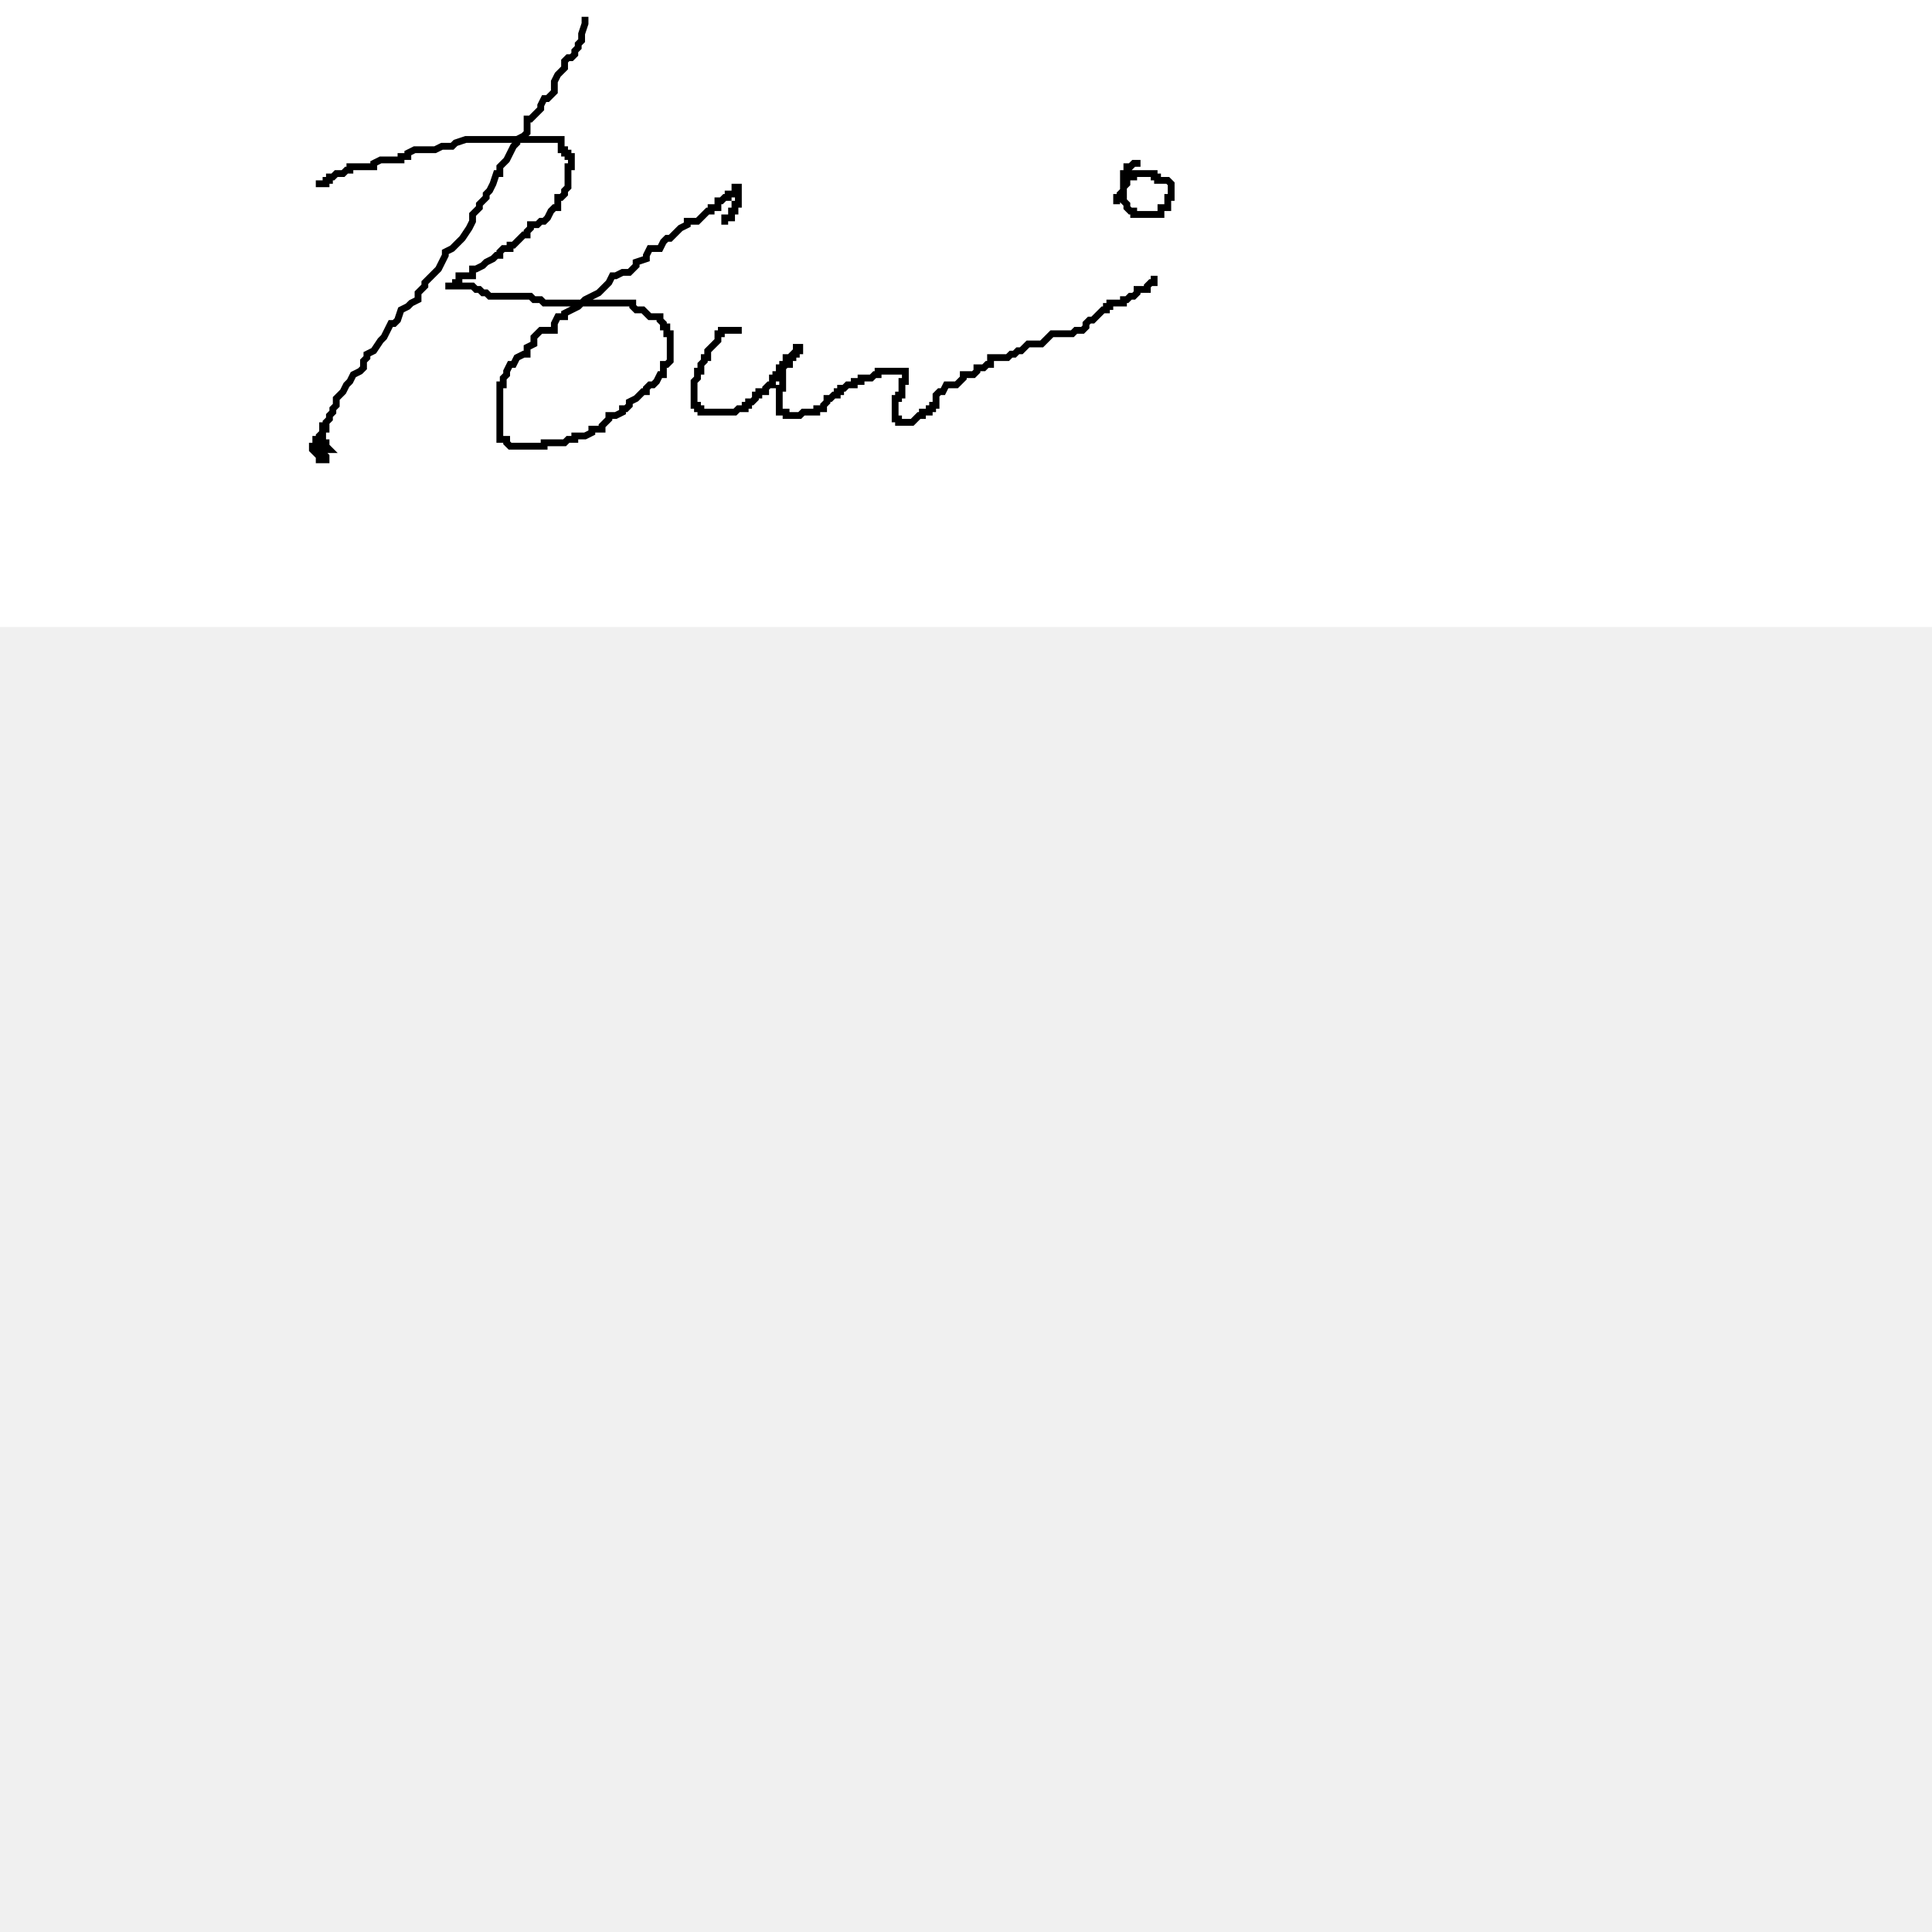
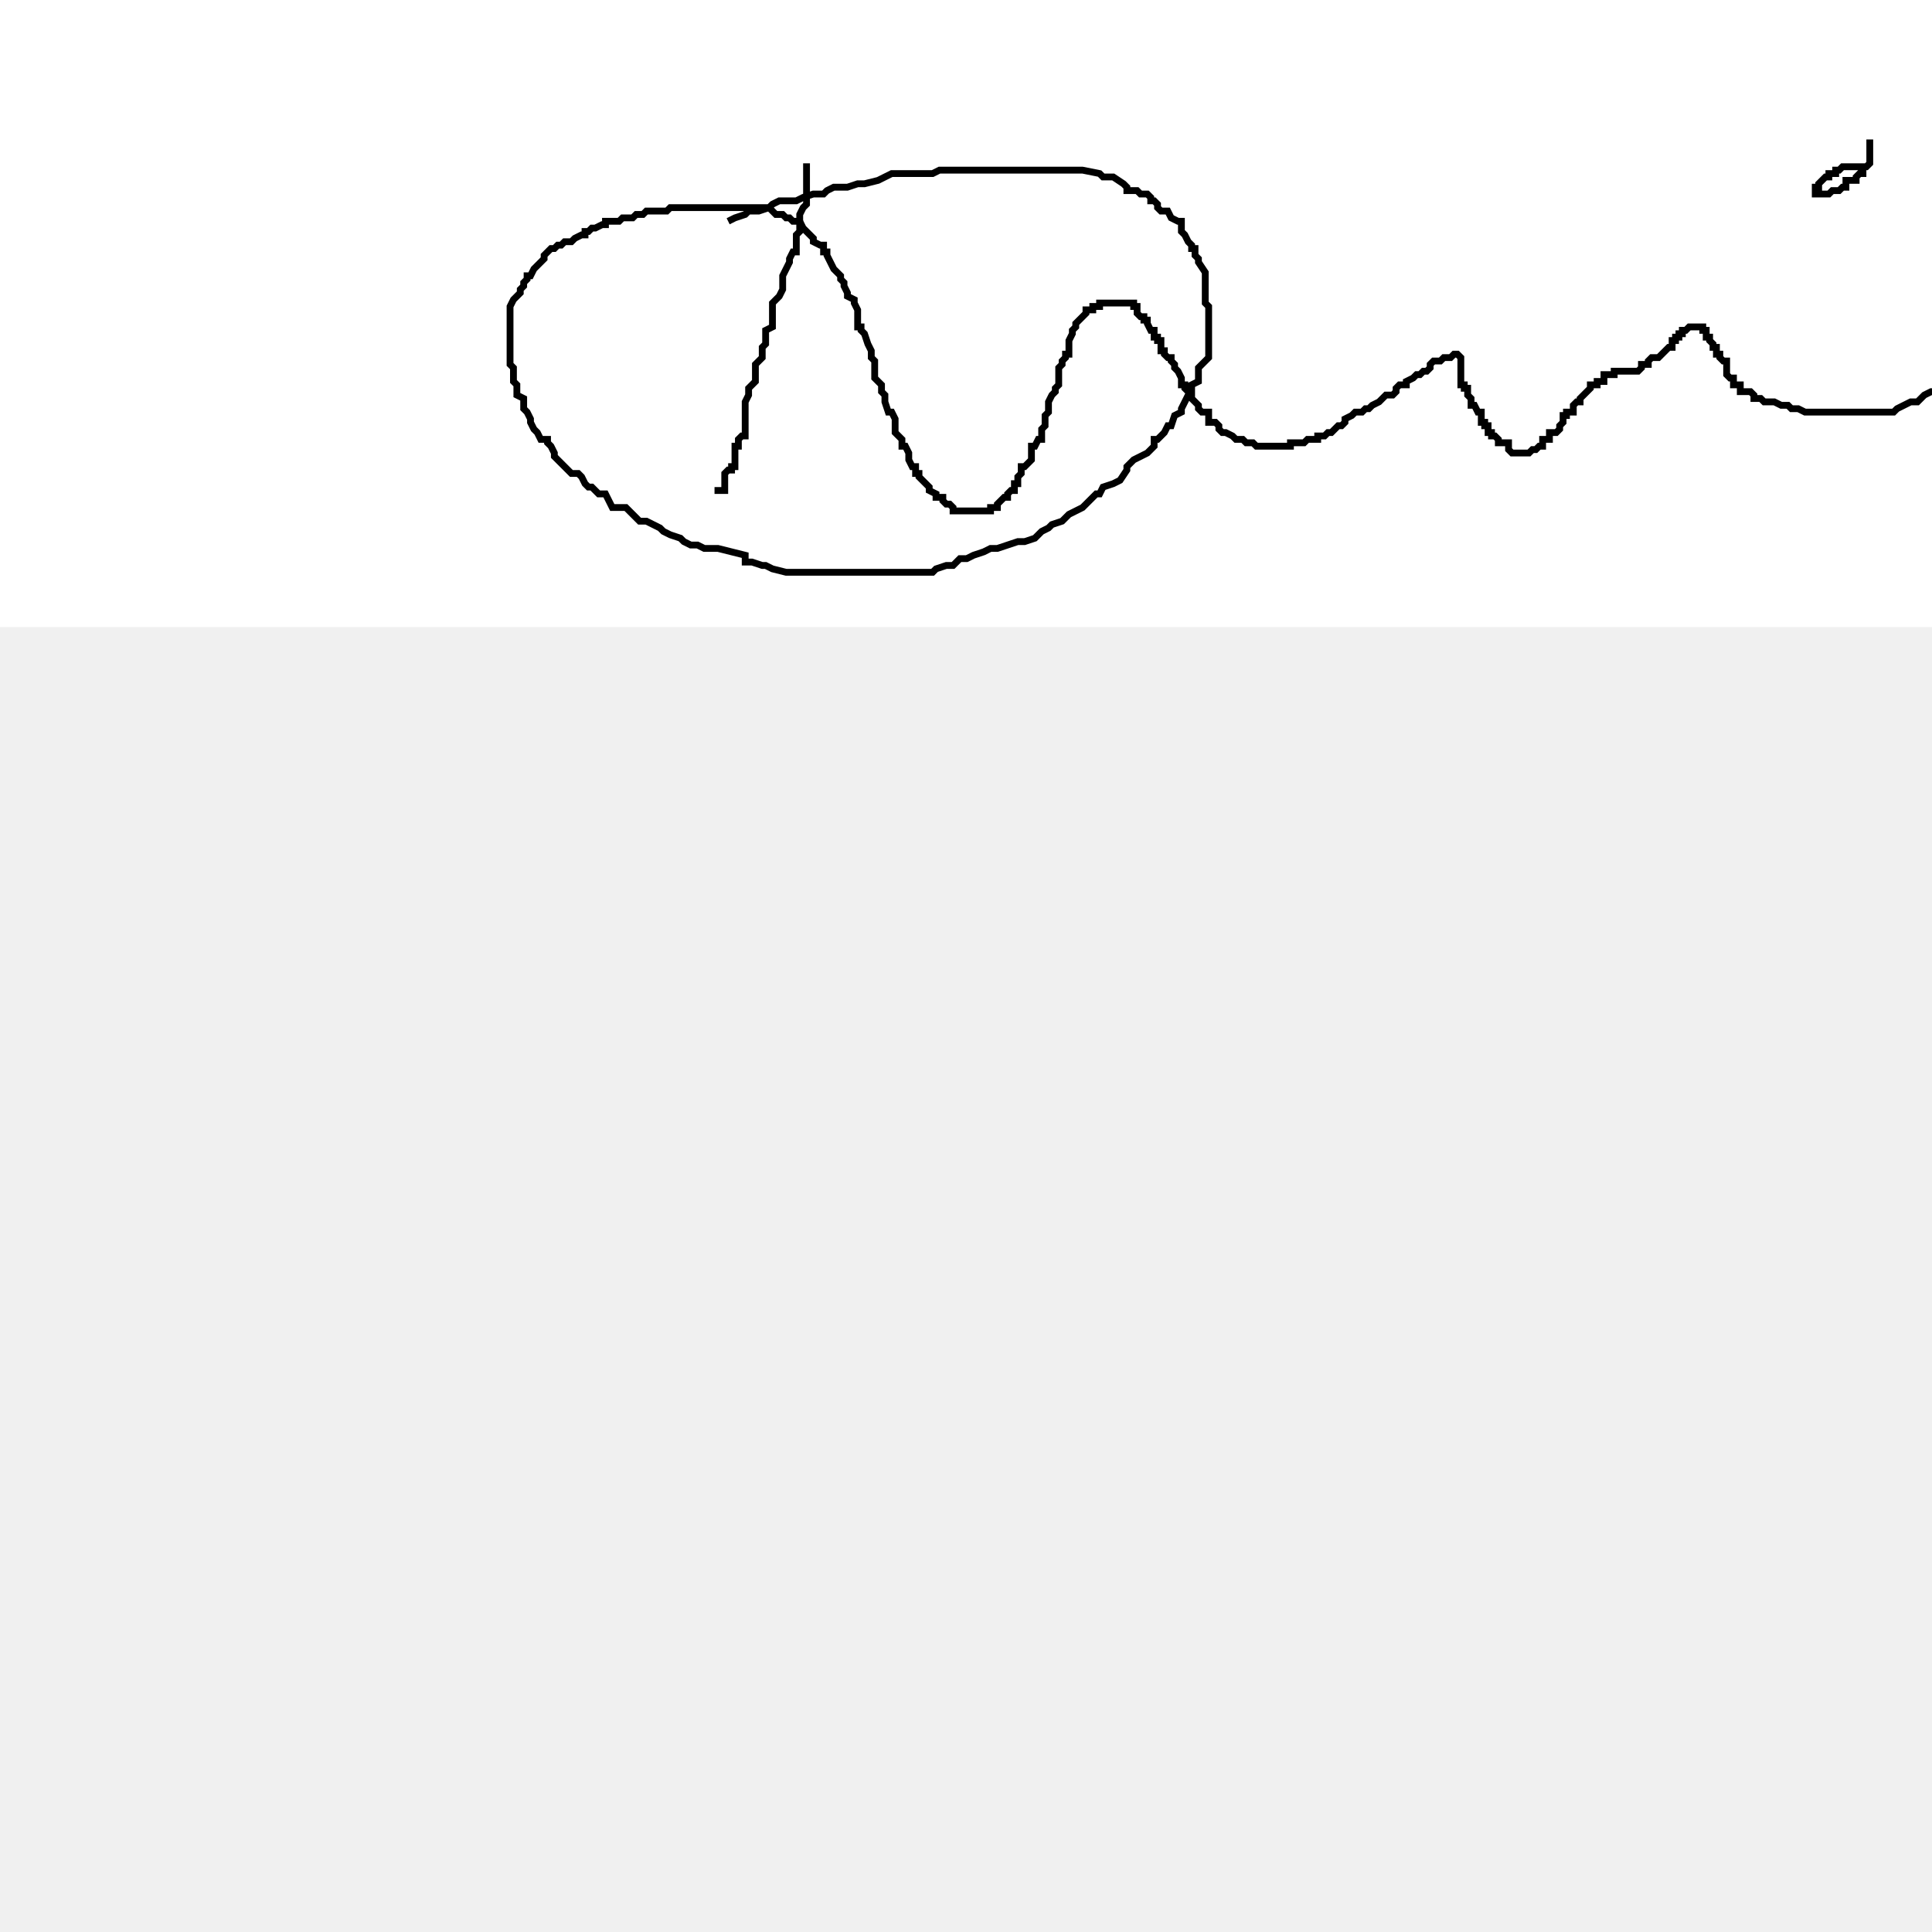
<svg xmlns="http://www.w3.org/2000/svg" width="15cm" height="15cm">
  <g fill="#fff">
    <rect x="0" y="0" width="720" height="184" />
    <g fill="none" stroke="#000" stroke-width="2">
-       <polyline points="171.67,4.93 171.67,5.93 171.67,6.93 170.67,9.93 170.67,10.93 170.67,11.93 169.67,12.93 169.67,13.93 168.67,14.93 168.67,15.93 167.67,16.93 166.67,16.93 165.67,17.93 165.67,18.93 165.67,19.93 163.67,21.93 162.67,23.93 162.67,24.93 162.67,24.93 162.67,26.93 160.67,28.93 159.67,28.93 158.67,30.93 158.67,31.93 157.67,32.93 156.67,33.93 155.67,34.93 154.67,34.93 154.67,36.93 154.67,38.93 153.67,39.93 151.67,40.93 151.67,41.93 150.67,42.93 149.67,44.93 148.67,46.93 147.67,47.93 146.67,48.93 146.67,50.93 145.67,50.93 144.67,53.93 143.67,55.93 142.67,56.93 142.67,57.93 140.67,59.93 140.67,60.93 138.67,62.93 138.67,63.93 138.67,64.93 137.67,66.93 135.67,69.93 134.67,70.93 133.67,71.93 132.67,72.93 130.67,73.93 130.67,74.93 128.67,78.93 127.67,79.93 126.67,80.93 124.67,82.93 124.67,83.93 122.67,85.93 122.67,87.93 120.67,88.93 119.67,89.93 117.67,90.93 116.67,93.93 115.67,94.93 114.67,94.93 113.67,96.93 112.67,98.93 111.67,99.93 109.67,102.93 107.67,103.93 107.67,104.93 106.67,105.93 106.67,107.93 105.67,108.93 103.67,109.93 102.67,111.93 101.67,112.93 100.67,114.93 98.67,116.93 98.67,118.93 97.67,119.93 97.67,120.93 96.67,121.93 96.67,122.93 95.67,123.93 95.67,124.93 95.67,125.93 94.67,125.93 94.67,126.93 93.67,127.93 93.67,128.93 93.67,128.93 92.67,128.93 92.67,129.93 92.67,130.93 91.67,130.93 91.67,131.93 93.67,133.93 93.67,134.93 94.67,134.93 95.67,134.93 95.67,133.93 94.67,132.93 93.67,131.93 94.67,131.93 96.67,131.93 95.67,130.93 95.67,129.93 94.67,129.93 94.67,128.93 94.67,128.93 94.67,127.93 94.67,126.93 94.67,125.93 94.67,124.93 94.67,123.93" />
-       <polyline points="93.67,54.93 93.67,53.93 94.67,53.93 95.67,53.93 95.67,52.93 96.67,52.93 96.67,51.93 97.67,51.93 98.67,50.93 98.67,50.93 99.67,50.93 100.67,50.93 101.67,49.93 102.67,49.93 102.67,48.93 103.67,48.93 104.67,48.93 106.67,48.93 106.67,48.93 106.67,48.93 108.67,48.93 109.67,48.93 109.67,47.93 111.67,46.93 113.67,46.93 114.67,46.93 114.67,46.93 115.67,46.93 117.67,46.93 117.67,45.93 119.67,45.93 119.67,44.93 121.67,43.93 122.67,43.93 123.67,43.93 125.67,43.93 127.67,43.93 129.67,42.93 130.67,42.93 130.67,42.93 132.67,42.93 133.67,41.93 136.67,40.93 137.67,40.93 138.67,40.93 140.67,40.93 143.67,40.93 146.67,40.93 146.67,40.93 148.67,40.93 149.67,40.93 151.67,40.93 152.67,40.93 153.67,40.93 154.67,40.93 154.67,40.93 155.67,40.93 156.67,40.93 157.67,40.93 159.67,40.93 160.67,40.93 162.67,40.93 162.67,40.93 163.67,40.93 164.67,40.93 164.67,40.93 164.67,41.93 164.67,42.93 164.67,43.93 165.67,43.93 165.67,44.93 166.67,44.93 166.67,45.93 167.67,45.93 167.67,46.93 167.67,47.93 167.67,48.93 166.67,48.93 166.67,49.93 166.67,50.93 166.67,51.93 166.67,52.93 166.67,53.93 166.67,54.93 165.67,55.93 165.67,56.93 165.67,56.93 164.67,57.93 163.67,57.93 163.67,58.93 163.67,59.93 163.67,60.93 162.67,60.93 161.67,61.93 160.67,63.93 159.67,64.93 158.67,64.93 158.67,64.93 157.67,65.93 156.67,65.93 155.67,65.93 155.67,66.93 154.67,67.93 154.67,68.93 153.67,68.93 152.67,69.93 151.67,70.93 150.67,71.93 149.67,71.93 149.67,72.93 148.67,72.93 147.67,72.93 146.67,73.93 146.67,73.93 146.67,74.93 145.67,74.93 144.67,75.93 142.67,76.93 141.67,77.93 139.67,78.93 138.67,78.93 138.67,79.93 138.67,80.93 138.67,80.93 136.67,80.93 135.67,80.93 134.67,80.93 134.67,81.93 134.67,82.93 133.67,82.93 133.67,83.93 132.67,83.93 131.67,83.93 130.67,83.93 131.67,83.93 133.67,83.93 134.67,83.93 136.67,83.93 137.67,83.93 138.67,83.93 138.67,83.93 139.67,84.93 140.67,84.93 141.67,85.93 142.67,85.93 143.67,86.93 144.67,86.93 145.67,86.93 146.67,86.93 147.67,86.93 148.67,86.93 149.67,86.93 150.67,86.93 151.67,86.93 152.67,86.93 153.67,86.93 154.67,86.93 155.67,86.93 156.67,87.93 158.67,87.93 159.67,88.93 161.67,88.93 162.67,88.93 162.67,88.93 163.67,88.93 164.67,88.93 165.67,88.93 166.67,88.93 167.67,88.93 169.67,88.93 170.67,88.93 170.67,88.93 171.67,88.93 172.67,88.93 173.67,88.93 174.67,88.93 175.67,88.93 176.67,88.93 177.67,88.93 178.67,88.93 179.67,88.93 180.67,88.93 182.67,88.93 183.67,88.93 185.67,88.93 185.67,89.93 186.67,90.93 187.67,90.93 188.67,90.93 189.67,91.93 190.67,92.93 192.67,92.93 193.67,92.93 193.67,93.93 194.67,94.93 194.67,95.93 195.67,95.93 195.67,96.93 195.67,97.93 196.67,97.93 196.67,98.93 196.67,99.93 196.67,100.93 196.67,101.93 196.67,102.93 196.67,103.93 196.67,104.93 196.67,105.93 195.67,106.93 194.67,106.93 194.67,107.93 194.67,109.93 193.67,109.93 192.67,111.93 191.67,112.93 190.67,112.93 189.67,113.93 189.67,114.93 188.67,114.93 187.67,115.93 186.67,116.93 186.67,116.93 184.67,117.93 184.67,118.93 183.67,119.93 182.67,119.93 182.67,120.93 180.67,121.93 179.67,121.93 178.67,121.93 178.67,122.93 176.67,124.93 176.67,125.93 174.67,125.93 173.67,125.93 173.67,126.93 171.67,127.93 170.67,127.93 170.67,127.93 169.67,127.93 168.67,127.93 168.67,128.93 166.67,128.93 166.67,128.93 165.67,129.93 164.67,129.93 163.67,129.93 162.67,129.93 162.67,129.93 160.67,129.93 159.67,129.93 159.67,130.93 158.67,130.93 157.67,130.93 156.67,130.93 155.67,130.93 154.67,130.93 154.67,130.93 153.67,130.93 152.67,130.93 151.67,130.93 150.67,130.93 149.67,130.93 148.67,129.93 148.67,128.93 147.67,128.93 146.67,128.93 146.67,127.93 146.67,126.93 146.67,126.93 146.67,125.93 146.67,124.93 146.67,123.93 146.67,122.93 146.67,121.93 146.67,120.93 146.67,120.93 146.67,119.93 146.67,118.93 146.67,117.93 146.67,116.93 146.67,115.93 146.67,114.93 146.67,113.93 146.67,112.93 147.67,112.93 147.67,111.93 147.67,110.93 148.67,109.93 148.67,108.93 149.67,106.93 150.67,106.93 151.67,104.93 153.67,103.93 154.67,103.93 154.67,102.93 154.67,101.93 156.67,100.93 156.67,98.93 158.67,96.93 160.67,96.93 162.67,96.93 162.67,94.93 163.67,92.93 165.67,92.93 165.67,91.93 167.67,90.93 169.67,89.93 170.67,88.93 171.67,87.93 173.67,86.93 175.67,85.93 177.67,83.93 178.67,82.93 179.67,80.93 180.67,80.93 182.67,79.93 184.67,79.93 185.67,78.93 186.67,77.93 186.67,76.93 189.67,75.93 189.67,74.93 190.67,72.93 192.67,72.93 193.67,72.93 194.67,70.93 195.67,69.93 196.67,69.93 197.67,68.93 198.67,67.93 199.67,66.93 201.67,65.93 201.67,64.93 202.67,64.93 204.67,64.93 205.67,63.93 206.67,62.93 207.67,61.93 208.67,61.93 208.67,60.93 210.67,60.93 210.67,58.93 211.67,58.93 212.67,57.93 213.67,57.93 213.67,56.93 214.67,56.93 215.67,56.93 215.67,55.93 215.67,54.93 216.67,54.93 216.67,55.93 216.67,56.93 216.67,56.93 216.67,57.93 216.67,58.93 216.67,59.93 215.67,59.93 215.67,60.93 215.67,61.93 214.67,61.93 214.67,62.93 214.67,63.93 213.67,63.93 212.67,63.93 212.67,64.93 211.67,64.93" />
-       <polyline points="217.67,96.93 216.67,96.93 215.67,96.93 214.67,96.93 213.67,96.93 212.67,96.93 211.67,96.93 211.67,97.93 210.67,97.93 210.67,98.93 210.67,99.93 209.67,100.93 208.67,101.93 207.67,102.93 207.67,103.93 207.67,104.93 206.67,104.93 206.67,104.93 206.67,105.93 205.67,106.93 205.67,107.93 205.67,108.93 204.67,108.93 204.67,110.93 203.67,111.93 203.67,112.93 203.67,112.93 203.67,113.93 203.67,114.93 203.67,115.93 203.67,116.93 203.67,117.93 203.67,118.93 204.67,118.93 204.67,119.93 205.67,119.93 205.67,120.93 206.67,120.93 207.67,120.93 208.67,120.93 209.67,120.93 210.67,120.93 210.67,120.93 211.67,120.93 212.67,120.93 213.67,120.93 214.67,120.93 215.67,120.93 216.67,119.93 217.67,119.93 218.67,119.93 218.67,119.93 218.67,118.93 219.67,118.93 219.67,117.93 220.67,117.93 221.67,116.93 221.67,115.93 222.67,115.93 222.67,114.93 223.67,114.93 224.67,114.93 224.67,113.93 225.67,112.93 226.67,112.93 226.67,111.93 226.67,111.93 226.67,110.93 227.67,110.93 227.67,109.93 228.67,109.93 228.67,108.93 228.67,107.93 229.67,107.93 229.67,106.93 230.67,106.93 230.67,105.93 230.67,104.93 231.67,104.93 231.67,104.93 232.67,103.93 233.67,103.93 233.67,102.93 233.67,101.93 234.67,101.93 234.67,102.93 233.67,102.93 232.67,103.93 232.67,104.93 231.67,104.93 231.67,104.93 231.67,105.93 231.67,106.93 230.67,106.93 229.67,107.93 229.67,108.93 229.67,109.93 229.67,110.93 229.67,111.93 229.67,112.93 229.67,112.93 229.67,113.93 228.67,113.93 228.67,114.93 228.67,115.93 228.67,116.93 228.67,117.93 228.67,118.93 228.67,119.93 228.67,120.93 228.67,120.93 229.67,120.93 230.67,120.93 230.67,121.93 231.67,121.93 232.67,121.93 233.67,121.93 234.67,121.93 234.67,121.93 235.67,120.93 236.67,120.93 237.67,120.93 237.67,120.93 238.67,120.93 239.67,120.93 239.67,119.93 240.67,119.93 241.67,119.93 241.67,118.93 242.67,117.93 242.67,117.93 242.67,116.93 243.67,116.93 244.67,115.93 245.67,115.93 245.67,114.93 246.67,114.93 246.67,113.93 247.67,113.93 248.67,112.93 249.67,112.93 250.67,112.93 250.67,112.93 250.67,111.93 251.67,111.93 252.67,111.93 252.67,110.93 253.67,110.93 254.67,110.93 255.67,110.93 256.67,109.93 257.67,109.93 257.67,108.93 258.67,108.93 258.67,108.93 259.67,108.93 260.67,108.93 261.67,108.93 262.67,108.93 263.67,108.93 264.67,108.93 265.67,108.93 265.67,109.93 265.67,110.93 265.67,111.93 264.67,111.93 264.67,112.93 264.67,112.93 264.67,113.93 264.67,114.93 264.67,115.93 263.67,115.93 263.67,116.93 262.67,116.93 262.67,117.93 262.67,118.93 262.67,119.93 262.67,120.93 262.67,120.93 262.67,121.93 262.67,122.93 263.67,122.93 263.67,123.93 264.67,123.93 265.67,123.93 266.67,123.93 266.67,123.93 267.67,123.93 268.67,122.93 269.67,121.93 270.67,121.93 270.67,120.93 271.67,120.93 271.67,120.93 272.67,120.93 272.67,119.93 273.67,119.93 273.67,118.93 274.67,118.93 274.67,117.93 274.67,116.93 274.67,116.93 274.67,115.93 275.67,114.93 276.67,114.93 277.67,112.93 278.67,112.93 279.67,112.93 280.67,112.93 281.67,111.93 282.67,110.93 282.67,109.93 283.67,109.93 284.67,109.93 285.67,109.93 286.67,108.93 286.67,107.93 287.67,107.93 288.67,107.93 289.67,106.93 290.67,106.93 290.67,105.93 290.67,104.93 291.67,104.93 292.67,104.93 293.67,104.93 294.67,104.93 295.67,104.93 296.67,103.93 297.67,103.93 298.67,102.93 298.67,102.93 299.67,102.93 300.67,101.93 301.67,100.93 302.67,100.93 303.67,100.93 304.67,100.93 305.67,100.93 306.67,99.93 306.67,99.93 307.67,98.93 308.67,97.93 309.67,97.93 310.67,97.93 311.67,97.93 312.67,97.93 313.67,97.93 314.67,97.93 314.67,97.93 315.67,96.93 316.67,96.93 317.67,96.93 318.67,95.93 318.67,94.93 319.67,93.93 320.67,93.93 321.67,92.93 322.67,91.93 322.67,91.93 323.67,90.93 324.67,90.93 324.67,89.93 325.67,89.93 325.67,88.93 326.67,88.93 327.67,88.93 328.67,88.93 329.67,88.93 329.67,87.93 330.67,87.93 330.67,87.93 331.67,86.93 332.67,86.93 333.67,85.93 333.67,84.93 334.67,84.93 335.67,84.93 336.67,84.93 336.67,83.93 337.67,82.93 338.67,82.93 338.67,81.93 338.67,80.93 338.67,80.93" />
-       <polyline points="334.67,47.93 333.67,47.93 332.67,47.93 331.67,48.93 330.67,48.93 330.67,48.93 330.67,49.93 330.67,50.93 329.67,50.93 329.67,51.93 329.67,52.93 329.67,53.93 329.67,54.93 329.67,55.93 329.67,56.93 329.67,56.93 329.67,57.93 329.67,58.93 330.67,59.93 330.67,59.93 330.67,60.93 331.67,61.93 332.67,61.93 332.67,62.93 333.67,62.93 334.67,62.93 335.67,62.93 336.67,62.93 337.67,62.93 338.67,62.93 338.67,62.93 339.67,62.93 340.67,62.93 340.67,61.93 340.67,60.93 341.67,60.93 342.67,60.93 342.67,59.93 342.67,58.93 342.67,57.93 343.67,57.93 343.67,56.93 343.67,56.93 343.67,55.93 343.67,54.93 343.67,53.93 342.67,52.93 341.67,52.93 340.67,52.93 339.67,52.93 339.67,51.93 338.67,51.93 338.67,50.93 338.67,50.93 337.67,50.93 336.67,50.93 335.67,50.93 334.67,50.93 333.67,50.93 332.67,50.93 332.67,51.93 331.67,51.93 330.67,51.93 330.67,52.93 330.67,52.93 330.67,53.93 329.67,54.93 329.67,55.93 328.67,56.93 328.67,56.93 328.67,57.93 327.67,57.93 327.67,58.93 326.67,58.93" />
+       <polyline points="236.67,47.93 236.67,48.93 236.67,50.93 236.67,51.93 236.67,53.93 236.67,54.93 236.67,55.93 236.67,56.93 236.67,56.93 236.67,57.93 236.67,58.93 236.67,59.93 235.67,60.93 234.67,62.93 234.67,63.93 234.67,64.93 234.67,64.93 234.67,65.93 234.67,66.93 234.67,67.93 233.67,68.93 233.67,70.93 233.67,72.93 233.67,73.93 232.67,73.93 231.67,75.93 231.67,76.93 230.67,78.93 229.67,80.93 229.67,80.93 229.67,82.93 229.67,84.93 228.67,86.93 227.67,87.93 226.67,88.93 226.67,90.93 226.67,92.93 226.67,95.93 224.67,96.93 224.67,97.93 224.67,98.93 224.67,100.93 223.67,101.93 223.67,103.93 223.67,104.93 221.67,106.93 221.67,107.93 221.67,110.93 221.67,111.93 220.67,112.93 219.67,113.93 219.67,115.93 218.67,117.93 218.67,118.93 218.67,120.93 218.67,121.93 218.67,123.93 218.67,124.93 218.67,126.93 218.67,127.93 217.67,127.93 216.67,128.93 216.67,130.93 215.67,130.93 215.67,132.93 215.67,133.93 215.67,134.93 215.67,135.93 215.67,136.93 214.67,136.93 214.67,137.93 213.67,137.93 212.67,138.93 212.67,139.93 212.67,140.93 212.67,141.93 212.67,142.93 212.67,143.93 211.67,143.93 210.67,143.93 210.67,144.93 210.67,144.93" />
+       <polyline points="213.67,64.93 215.67,63.93 218.67,62.93 219.67,61.93 222.67,61.93 225.67,60.93 226.67,59.93 228.67,58.93 231.67,58.93 233.67,58.93 235.67,57.93 238.67,56.93 241.67,56.93 242.67,55.93 244.67,54.93 248.67,54.93 251.67,53.93 253.67,53.93 257.67,52.93 259.67,51.93 261.67,50.93 263.67,50.93 266.67,50.93 268.67,50.93 270.67,50.93 273.67,50.93 275.67,49.93 276.67,49.93 277.67,49.93 280.67,49.93 282.67,49.93 285.67,49.93 287.67,49.93 290.67,49.93 292.67,49.93 293.67,49.93 296.67,49.93 298.67,49.93 300.67,49.93 303.67,49.93 305.67,49.93 306.67,49.93 307.67,49.93 310.67,49.93 312.67,49.93 314.67,49.93 315.67,49.93 317.67,49.93 322.67,50.93 323.67,51.93 325.67,51.93 326.67,51.93 329.67,53.93 330.67,54.93 330.67,55.93 332.67,55.93 333.67,55.93 334.67,56.93 336.67,56.93 337.67,57.93 337.67,58.93 338.67,58.93 339.67,59.93 339.67,60.93 340.67,61.93 342.67,61.93 343.67,63.93 345.67,64.93 345.67,64.93 346.67,64.93 346.67,66.93 346.67,67.93 347.67,68.93 348.67,70.93 349.67,71.93 349.67,72.93 350.67,72.93 350.67,73.93 350.67,74.93 351.67,75.93 351.67,76.93 353.67,79.93 353.67,80.93 353.67,80.93 353.67,81.93 353.67,83.93 353.67,84.93 353.67,85.93 353.67,86.93 353.67,87.93 353.67,88.93 354.67,89.93 354.67,90.93 354.67,93.93 354.67,95.93 354.67,96.93 354.67,96.93 354.67,98.93 354.67,99.93 354.67,101.93 354.67,104.93 354.67,104.93 353.67,105.93 351.67,107.93 351.67,108.93 351.67,110.93 351.67,111.93 349.67,112.93 349.67,114.93 348.67,115.93 347.67,117.93 346.67,119.93 346.67,120.93 344.67,121.93 343.67,124.93 342.67,124.93 341.67,126.93 339.67,128.93 338.67,128.93 338.67,130.93 336.67,132.93 334.67,133.93 332.67,134.93 330.67,136.93 330.67,137.93 328.67,140.93 326.67,141.93 323.67,142.93 322.67,144.93 321.67,144.93 319.67,146.93 317.67,148.93 315.67,149.93 313.67,150.93 311.67,152.93 308.67,153.93 307.67,154.93 305.67,155.93 303.67,157.93 300.67,158.93 298.67,158.93 295.67,159.93 292.67,160.93 290.67,160.93 288.67,161.93 285.67,162.93 283.67,163.93 281.67,163.93 279.67,165.93 277.67,165.93 274.67,166.93 273.67,167.93 271.67,167.93 268.67,167.93 267.67,167.93 265.67,167.93 262.67,167.93 261.67,167.93 258.67,167.93 256.67,167.93 255.67,167.93 252.67,167.93 250.67,167.93 249.67,167.93 246.67,167.93 242.67,167.93 242.67,167.93 240.67,167.93 237.67,167.93 234.67,167.93 232.67,167.93 230.67,167.93 226.67,166.93 224.67,165.93 223.67,165.93 220.67,164.93 218.67,164.93 218.67,162.93 214.67,161.93 210.67,160.93 208.67,160.93 206.67,160.93 204.67,159.93 202.67,159.93 200.67,158.93 199.67,157.93 196.67,156.93 194.67,155.93 193.67,154.93 189.67,152.93 187.67,152.93 186.67,151.93 183.67,148.93 182.67,148.93 180.67,148.93 179.67,148.93 178.67,146.93 177.67,144.93 175.67,144.93 173.67,142.93 172.67,142.93 171.67,141.93 170.67,139.93 169.67,138.93 167.67,138.93 165.67,136.93 164.67,135.93 163.67,134.93 162.67,133.93 162.67,132.93 161.67,130.93 160.67,129.93 160.67,128.93 158.67,128.93 157.67,126.93 156.67,125.93 155.67,123.93 155.67,122.93 154.67,120.93 154.67,120.93 153.67,119.93 153.67,118.93 153.67,116.93 151.67,115.93 151.67,113.93 151.67,112.93 151.67,112.93 150.67,111.93 150.67,110.93 150.67,108.93 150.67,107.93 149.67,106.93 149.67,104.93 149.67,104.93 149.67,102.93 149.67,100.93 149.67,99.93 149.67,98.93 149.67,96.93 149.67,96.93 149.67,95.93 149.67,93.93 149.67,92.93 149.67,91.93 149.67,90.93 149.67,89.93 150.67,87.93 151.67,86.93 152.67,85.93 152.67,84.93 153.67,83.93 153.67,82.93 154.67,81.93 154.67,80.93 155.67,80.93 156.67,78.93 157.67,77.93 159.67,75.93 159.67,74.93 161.67,72.93 162.67,72.93 162.67,72.93 163.67,71.93 164.67,71.93 165.67,70.93 167.67,70.93 168.67,69.93 170.67,68.93 171.67,68.93 171.67,67.93 172.67,67.93 173.67,66.93 174.67,66.93 176.67,65.93 177.67,65.93 177.67,64.93 178.67,64.93 179.67,64.93 180.67,64.93 181.67,64.93 182.67,63.93 184.67,63.93 185.67,63.93 186.67,62.93 186.67,62.93 188.67,62.93 189.67,61.93 191.67,61.93 193.67,61.93 194.67,61.93 195.67,61.93 196.67,60.93 198.67,60.93 201.67,60.93 202.67,60.93 203.67,60.93 204.67,60.93 206.67,60.93 207.67,60.93 209.67,60.93 210.67,60.93 211.67,60.93 212.67,60.93 214.67,60.93 215.67,60.93 217.67,60.93 218.67,60.93 218.67,60.93 219.67,60.93 220.67,60.93 222.67,60.93 223.67,60.93 225.67,60.93 226.67,61.93 227.67,62.93 228.67,62.93 229.67,62.93 230.67,63.93 231.67,63.93 232.67,64.93 234.67,64.93 235.67,66.93 236.67,67.93 237.67,68.93 238.67,69.93 238.67,70.93 240.67,71.93 241.67,71.93 241.67,72.93 241.67,73.93 242.67,73.93 242.67,74.93 243.67,76.93 244.67,78.93 245.67,79.93 246.67,80.93 246.67,81.93 247.67,82.93 247.67,83.93 248.67,85.93 248.67,86.93 250.67,87.93 250.67,88.93 251.67,90.93 251.67,91.93 251.67,93.93 251.67,95.93 252.67,95.93 252.67,96.93 253.67,97.93 254.67,100.93 255.67,102.93 255.67,104.93 256.67,105.93 256.67,107.93 256.67,110.93 257.67,111.93 258.67,112.93 258.67,114.93 259.67,115.93 259.67,117.93 260.67,120.93 261.67,120.93 262.67,122.93 262.67,124.93 262.67,126.93 263.67,127.93 264.67,128.93 264.67,130.93 265.67,130.93 266.67,132.93 266.67,134.93 267.67,136.93 268.67,136.93 268.67,136.93 268.67,138.93 269.67,138.93 269.67,139.93 270.67,140.93 271.67,141.93 272.67,142.93 272.67,143.93 274.67,144.93 274.67,145.93 276.67,145.93 276.67,146.93 277.67,147.93 278.67,147.93 279.67,148.93 279.67,149.93 280.67,149.93 281.67,149.93 282.67,149.93 282.67,149.93 283.67,149.93 284.67,149.93 285.67,149.93 286.67,149.93 287.67,149.93 288.67,149.93 289.67,149.93 290.67,149.93 290.67,149.93 290.67,148.93 291.67,148.93 292.67,148.93 292.67,147.93 293.67,146.93 294.67,145.93 295.67,145.93 295.67,144.93 296.67,143.93 297.67,143.93 297.67,142.93 297.67,141.93 298.67,141.93 298.67,140.93 298.67,139.93 299.67,138.93 299.67,137.93 299.67,136.93 300.67,136.93 301.67,135.93 302.67,134.93 302.67,133.93 302.67,132.93 302.67,131.93 302.67,130.93 303.67,130.93 304.67,128.93 305.67,128.93 305.67,127.93 305.67,126.93 305.67,125.93 306.67,124.93 306.67,123.93 306.67,122.93 306.67,121.93 307.67,120.93 307.67,119.93 307.67,117.93 308.67,115.93 309.67,114.93 309.67,113.93 310.67,112.93 310.67,111.93 310.67,110.93 310.67,109.93 310.67,108.93 310.67,107.93 311.67,106.93 311.67,105.93 312.67,104.93 312.67,103.93 313.67,103.93 313.67,102.93 313.67,100.93 313.67,99.93 314.67,97.93 314.67,96.93 314.67,96.93 315.67,95.93 315.67,94.93 316.67,93.93 317.67,92.93 318.67,91.93 318.67,90.93 319.67,90.93 320.67,90.93 320.67,89.93 321.67,89.93 322.67,89.93 322.67,89.93 322.67,88.93 323.67,88.93 324.67,88.93 325.67,88.93 326.67,88.93 327.67,88.93 328.67,88.93 329.67,88.93 330.67,88.93 330.67,88.93 331.67,88.93 331.67,88.93 332.67,88.93 332.67,89.93 333.67,89.93 333.67,90.93 333.67,91.93 334.67,92.93 335.67,92.93 335.67,93.93 336.67,93.93 336.67,94.93 337.67,96.93 338.67,96.93 338.67,98.93 339.67,98.93 339.67,99.93 340.67,99.93 340.67,100.93 340.67,102.93 341.67,102.93 341.67,103.93 342.67,104.93 343.67,104.93 343.67,105.93 344.67,106.93 344.67,107.93 345.67,108.93 346.67,110.93 346.67,111.93 346.67,112.93 347.67,112.93 347.67,113.93 348.67,114.93 349.67,114.93 349.67,116.93 350.67,117.93 351.67,118.93 351.67,119.93 352.67,120.93 353.67,120.93 353.67,120.93 354.67,120.93 354.67,121.93 354.67,121.93 354.67,122.93 354.67,123.93 355.67,123.93 356.67,123.93 357.67,124.93 357.67,125.93 358.67,126.93 359.67,126.93 361.67,127.93 362.67,128.93 362.67,128.93 362.67,128.93 363.67,128.93 364.67,128.93 365.67,129.93 366.67,129.93 367.67,129.93 368.67,130.93 369.67,130.93 370.67,130.93 370.67,130.93 371.67,130.93 372.67,130.93 373.67,130.93 375.67,130.93 376.67,130.93 377.67,130.93 378.67,130.93 378.67,129.93 380.67,129.93 381.67,129.93 382.67,129.93 383.67,128.93 384.67,128.93 385.67,128.93 386.67,128.93 386.67,127.93 387.67,127.93 388.67,127.93 389.67,126.93 390.67,126.93 391.67,125.93 392.67,124.93 393.67,124.93 394.67,123.93 394.67,122.93 396.67,121.93 397.67,120.93 398.67,120.93 399.67,120.93 400.67,119.93 401.67,119.93 402.67,118.93 404.67,117.93 405.67,116.93 406.67,115.93 408.67,115.93 409.67,114.93 409.67,113.93 410.67,112.93 411.67,112.93 412.67,112.93 412.67,111.93 414.67,110.93 415.67,109.93 416.67,109.93 417.67,108.93 418.67,108.93 418.67,108.93 419.67,107.93 419.67,106.93 420.67,105.93 421.67,105.93 422.67,105.93 423.67,104.93 424.67,104.93 425.67,104.93 426.67,103.93 426.67,103.93 427.67,103.93 428.67,104.93 428.67,104.93 428.67,105.93 428.67,106.93 428.67,107.93 428.67,108.93 428.67,109.93 428.67,110.93 428.67,111.93 428.67,112.93 429.67,112.93 429.67,112.93 429.67,113.93 430.67,113.93 430.67,114.93 430.67,115.93 431.67,116.93 431.67,117.93 431.67,118.93 432.67,118.93 433.67,120.93 433.67,120.93 434.67,120.93 434.67,121.93 434.67,122.93 434.67,123.93 435.67,123.93 435.67,124.93 436.67,124.93 436.67,125.93 436.67,126.93 437.67,126.93 437.67,127.93 438.67,127.93 439.67,128.93 439.67,128.93 439.67,129.93 440.67,129.93 441.67,129.93 442.67,129.93 442.67,130.93 442.67,131.93 443.67,132.93 444.67,132.93 445.67,132.93 446.67,132.93 447.67,132.93 448.67,132.93 449.67,131.93 450.67,131.93 450.67,131.93 451.67,130.93 452.67,130.93 452.67,129.93 452.67,128.93 453.67,128.93 454.67,128.93 454.67,128.93 454.67,127.93 454.67,126.93 455.67,126.93 456.67,126.93 457.67,125.93 457.67,124.93 458.67,123.93 458.67,122.93 458.67,121.93 459.67,121.93 459.67,120.93 459.67,120.93 460.67,120.93 461.67,120.93 461.67,119.93 461.67,118.93 462.67,117.93 463.67,117.93 463.67,116.93 464.67,115.93 465.67,114.93 466.67,113.93 466.67,113.93 466.67,112.93 467.67,112.93 467.67,112.93 468.67,112.93 468.67,111.93 469.67,111.93 470.67,111.93 470.67,110.93 470.67,109.93 471.67,109.93 472.67,109.93 473.67,109.93 473.67,108.93 474.67,108.93 474.67,108.93 475.67,108.93 476.67,108.93 477.67,108.93 478.67,108.93 479.67,108.93 480.67,108.93 481.67,107.93 481.67,106.93 482.67,106.93 482.67,106.93 483.67,106.93 483.67,105.93 484.67,104.93 485.67,104.93 485.67,104.93 486.67,104.93 487.67,103.93 488.67,102.93 489.67,101.93 490.67,101.93 490.67,100.93 490.67,99.93 491.67,99.93 491.67,98.93 492.67,98.93 492.67,97.93 493.67,97.93 493.67,96.93 494.67,96.93 494.67,96.93 495.67,95.93 497.67,95.93 498.67,95.93 498.67,95.93 499.67,95.93 499.67,96.93 499.67,96.93 500.67,96.93 500.67,97.93 500.67,98.93 501.67,98.93 501.67,99.93 502.67,100.93 502.67,101.93 503.67,101.93 503.67,102.93 503.67,103.93 504.67,103.93 504.67,104.93 504.67,104.93 505.67,105.93 506.67,105.93 506.67,106.93 506.67,107.93 506.67,108.93 506.67,109.93 507.67,110.93 508.67,110.93 508.67,111.93 508.67,112.93 509.67,112.93 509.67,112.93 510.67,112.93 510.67,113.93 510.67,114.93 511.67,114.93 512.67,114.93 513.67,114.93 514.67,115.93 514.67,115.93 514.67,116.93 516.67,116.93 517.67,117.93 518.67,117.93 520.67,117.93 522.67,118.93 522.67,118.93 524.67,118.93 525.67,119.93 527.67,119.93 529.67,120.93 530.67,120.93 532.67,120.93 534.67,120.93 535.67,120.93 537.67,120.93 538.67,120.93 540.67,120.93 542.67,120.93 544.67,120.93 546.67,120.93 547.67,120.93 548.67,120.93 550.67,120.93 553.67,120.93 554.67,120.93 555.67,120.93 556.67,119.93 560.67,117.93 562.67,117.93 564.67,115.93 566.67,114.93 568.67,114.93 570.67,113.93 572.67,113.93 575.67,112.93 577.67,112.93 578.67,112.93 579.67,110.93 581.67,110.93 582.67,109.93 584.67,109.93 586.67,107.93 588.67,106.93 589.67,106.93 590.67,105.93 591.67,104.93 593.67,104.93 593.67,104.93 594.67,103.93 595.67,102.93 596.67,102.93 597.67,102.93 597.67,101.93 599.67,100.93 600.67,99.93 600.67,98.93 601.67,97.93 602.67,96.93 602.67,96.93 602.67,96.93 602.67,95.93 602.67,94.93 602.67,93.93 602.67,91.93 602.67,90.93 602.67,89.93 602.67,88.93 601.67,88.93 601.67,86.93 601.67,85.93 600.67,84.93 599.67,84.93 599.67,83.93 599.67,82.93 599.67,81.93 597.67,80.93 596.67,80.93 596.67,79.93 595.67,79.93 594.67,78.93 594.67,77.93 594.67,76.93" />
+       <polyline points="546.67,48.93 545.67,48.93 544.67,48.93 543.67,48.93 542.67,48.93 541.67,48.93 540.67,48.93 539.67,49.93 538.67,49.93 538.67,49.93 538.67,50.93 537.67,50.93 536.67,50.93 536.67,51.93 535.67,51.93 534.67,52.93 533.67,53.93 533.67,54.93 532.67,54.93 532.67,55.93 532.67,56.93 533.67,56.93 534.67,56.93 535.67,56.93 536.67,56.93 537.67,55.93 538.67,55.93 538.67,55.93 539.67,55.93 540.67,54.93 541.67,54.93 541.67,53.93 541.67,52.93 542.67,52.93 543.67,52.93 544.67,52.93 544.67,51.93 545.67,50.93 546.67,50.93 546.67,49.93 546.67,48.93 547.67,48.93 547.67,48.93 548.67,47.93 548.67,46.93 548.67,45.93 548.67,44.93 548.67,43.93 548.67,42.93 548.67,41.93 548.67,40.93 548.67,40.93" />
    </g>
  </g>
</svg>
